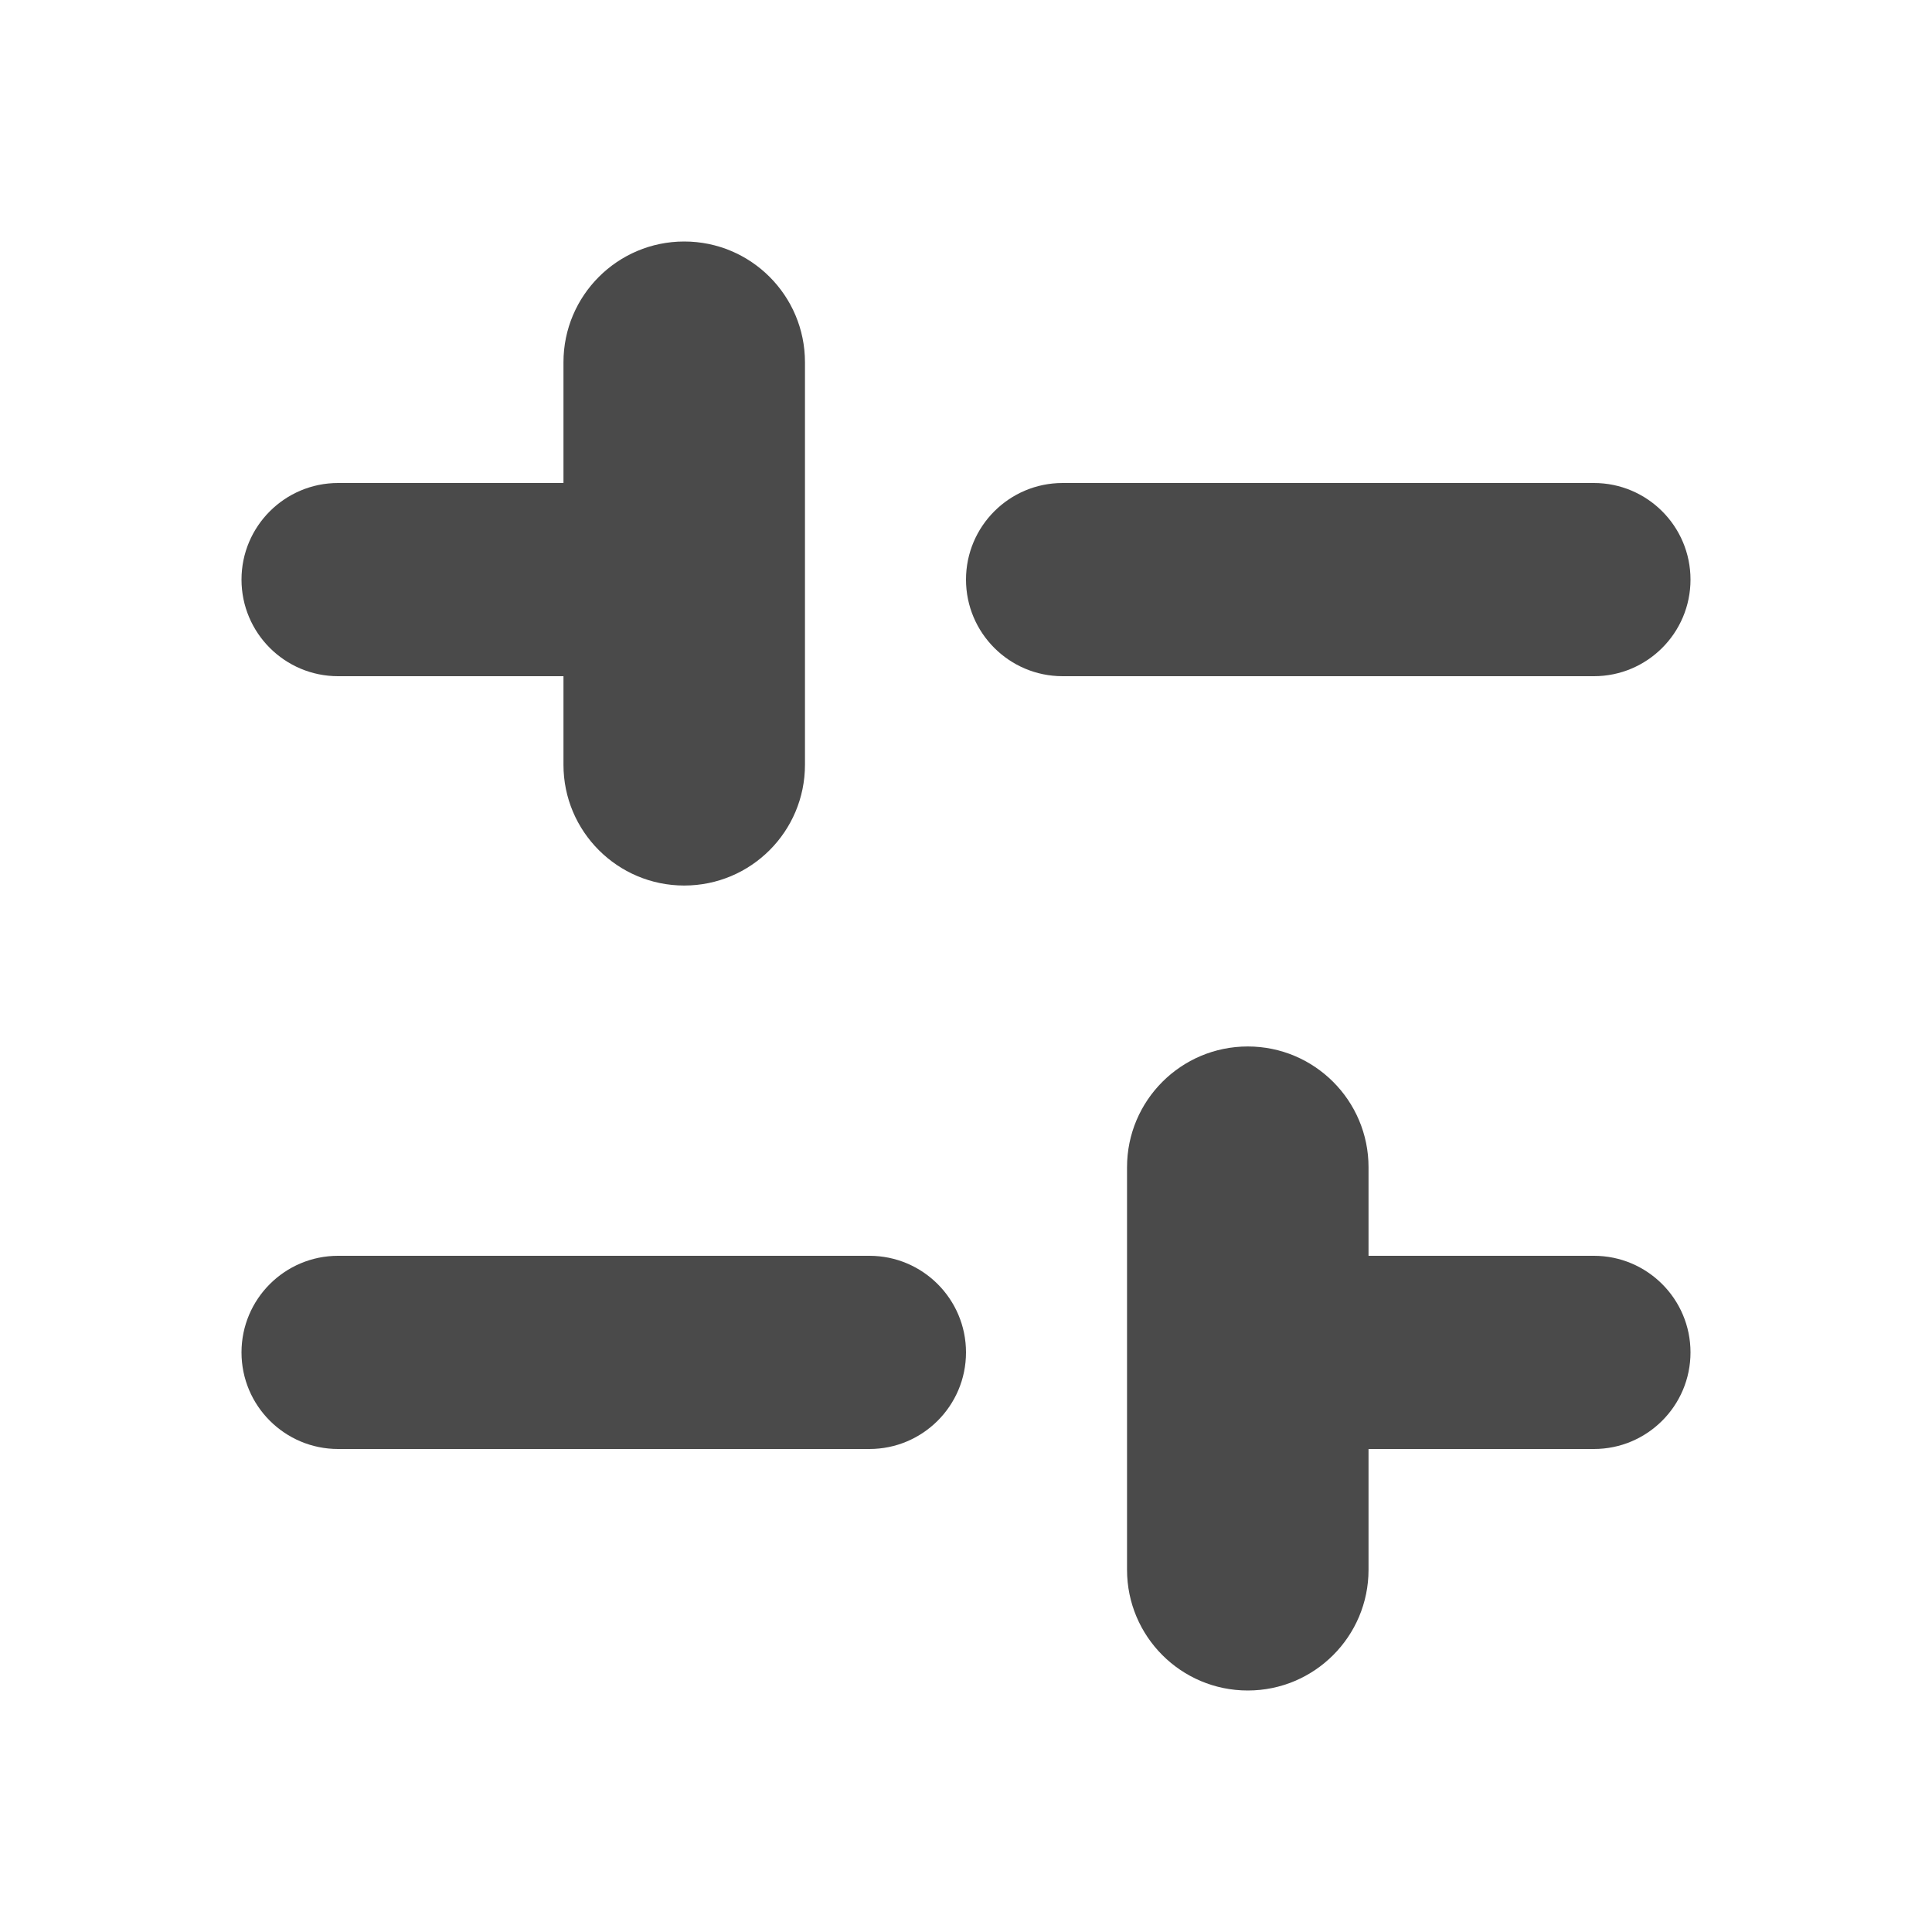
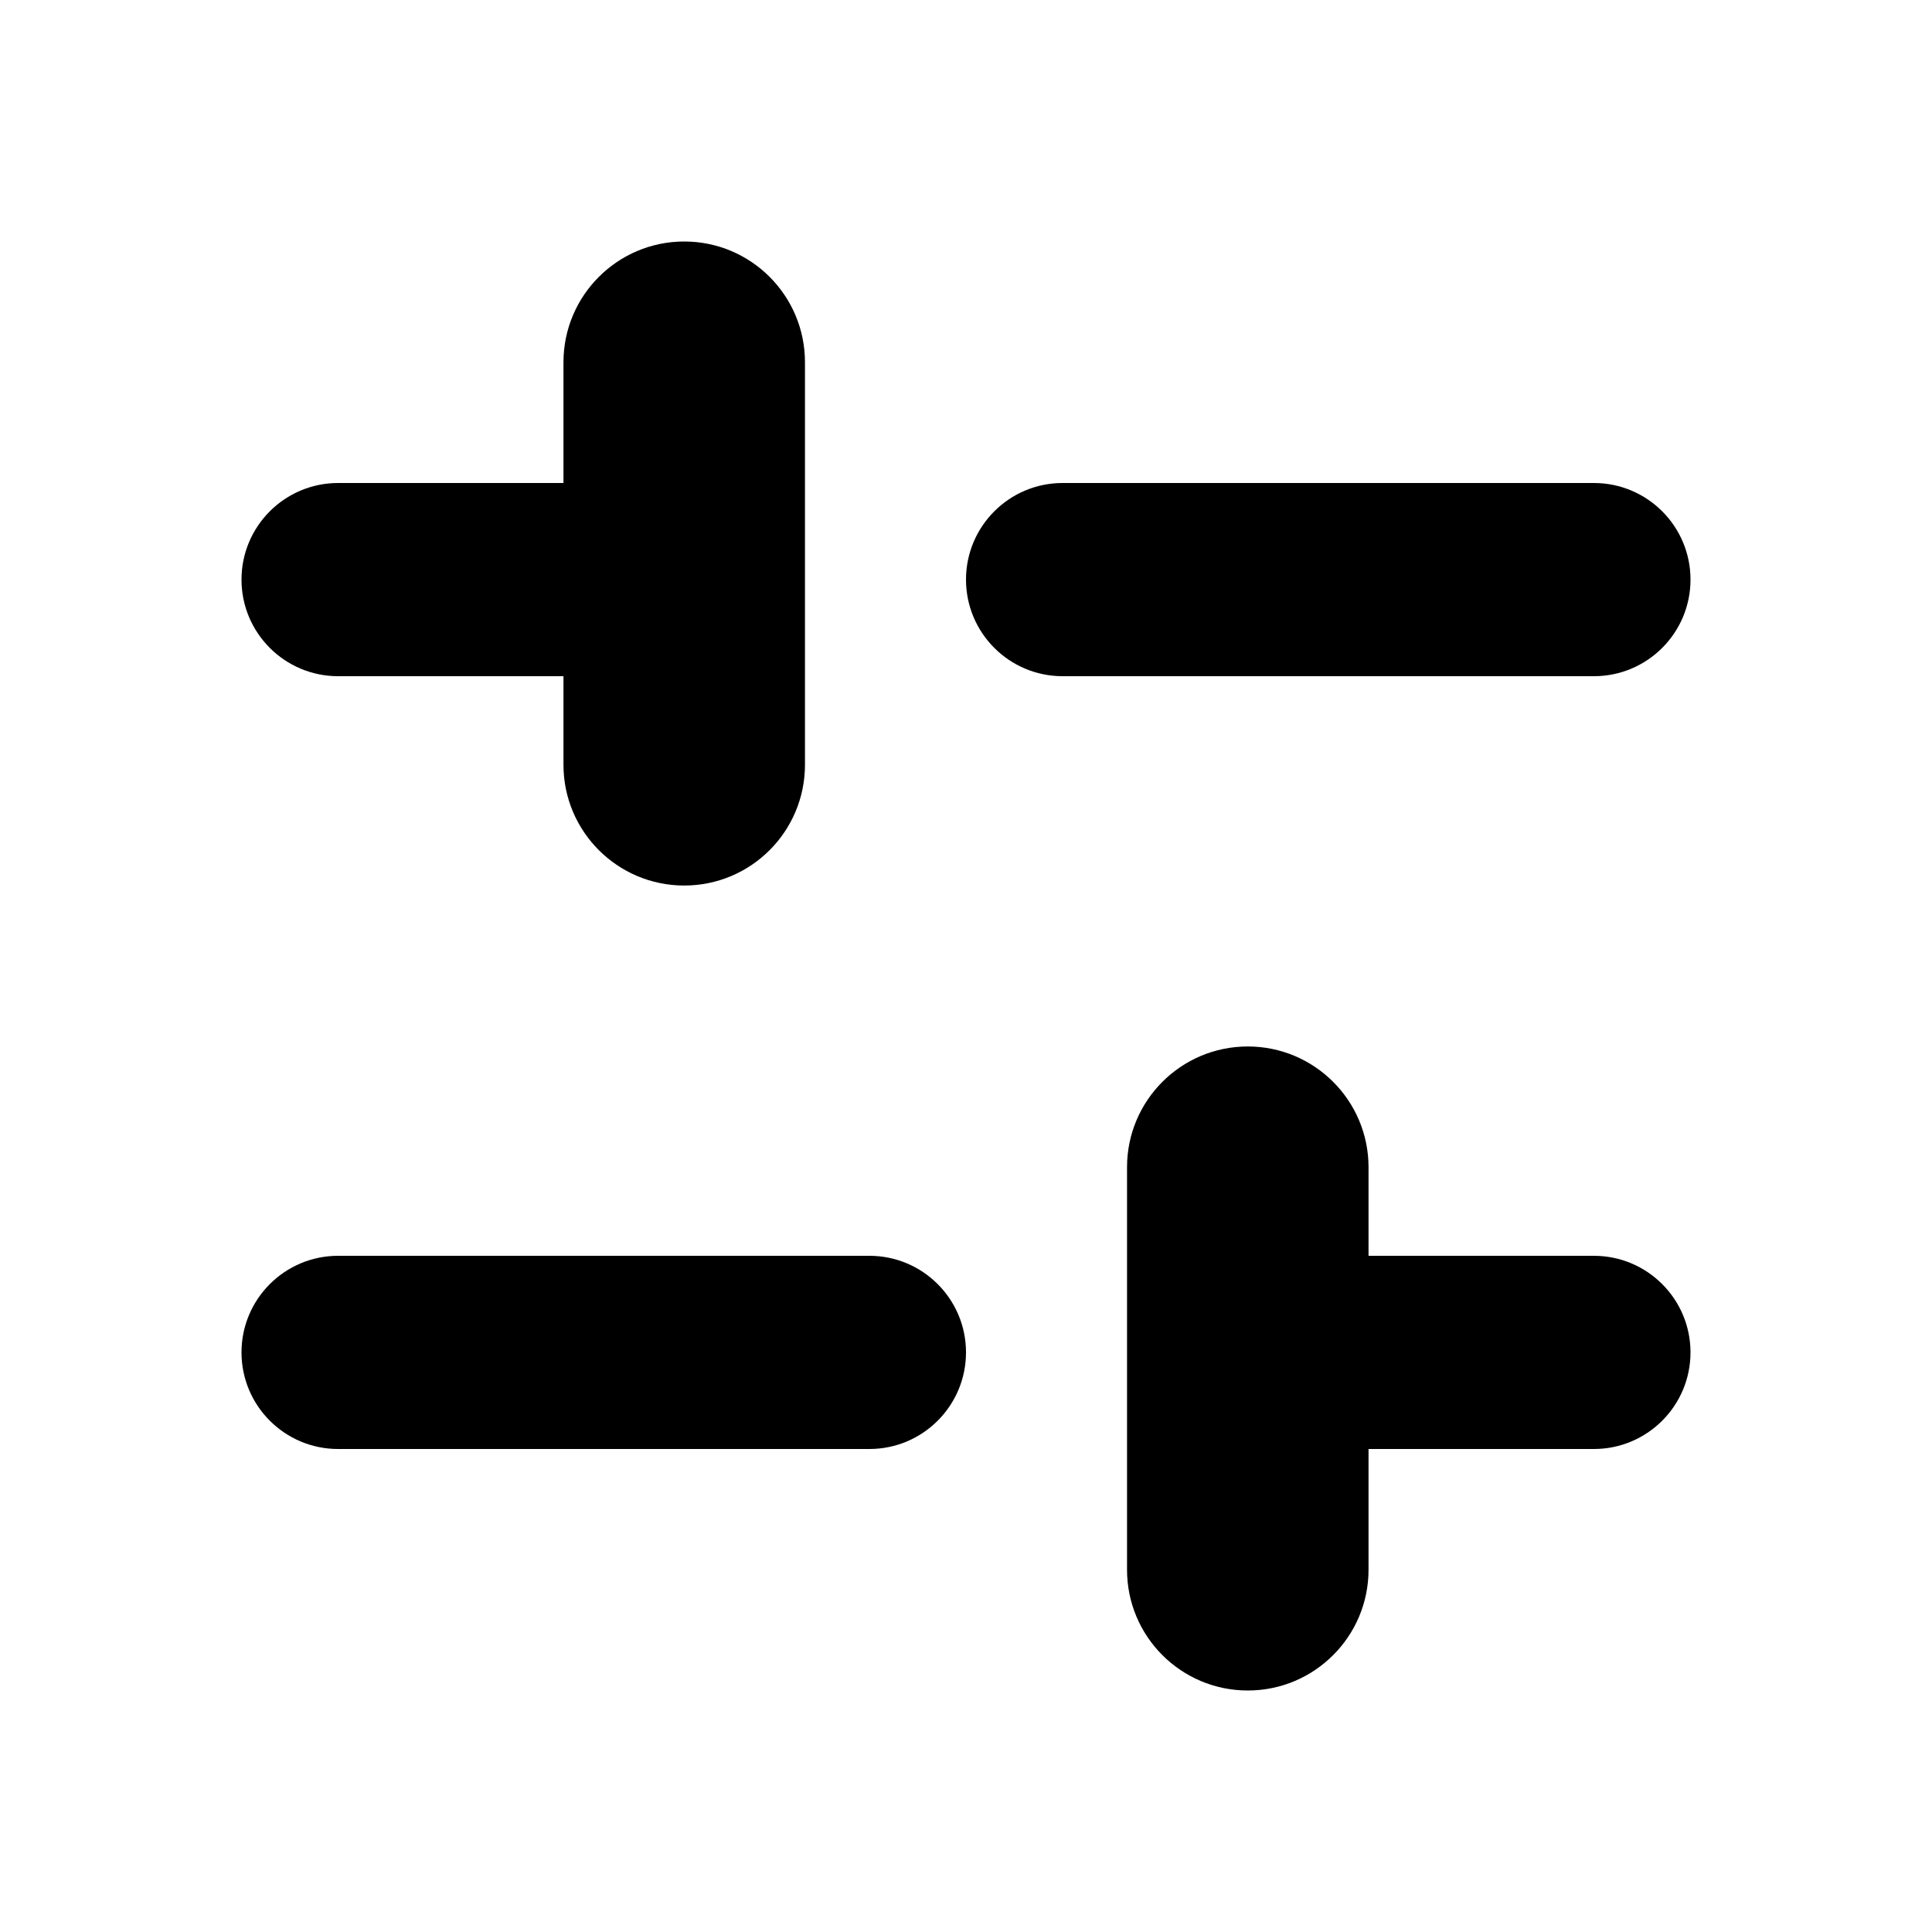
- <svg xmlns="http://www.w3.org/2000/svg" width="20" height="20" viewBox="0 0 20 20" fill="none">
-   <path d="M7.083 2.5C6.393 2.5 5.833 3.06 5.833 3.75V5H3.5C2.948 5 2.5 5.448 2.5 6C2.5 6.552 2.948 7 3.5 7H5.833V7.917C5.833 8.607 6.393 9.167 7.083 9.167C7.774 9.167 8.333 8.607 8.333 7.917V3.75C8.333 3.06 7.774 2.5 7.083 2.5ZM10 6C10 6.552 10.448 7 11 7H16.5C17.052 7 17.5 6.552 17.5 6C17.5 5.448 17.052 5 16.5 5H11C10.448 5 10 5.448 10 6ZM12.917 10.833C13.607 10.833 14.167 11.393 14.167 12.083V13H16.5C17.052 13 17.5 13.448 17.5 14C17.5 14.552 17.052 15 16.5 15H14.167V16.25C14.167 16.94 13.607 17.5 12.917 17.5C12.226 17.5 11.667 16.94 11.667 16.25V12.083C11.667 11.393 12.226 10.833 12.917 10.833ZM10 14C10 14.552 9.552 15 9 15H3.5C2.948 15 2.5 14.552 2.5 14C2.5 13.448 2.948 13 3.5 13H9C9.552 13 10 13.448 10 14Z" fill="#4A4A4A" />
+ <svg xmlns="http://www.w3.org/2000/svg" width="20" height="20" viewBox="0 0 20 20">
+   <path d="M7.083 2.5C6.393 2.5 5.833 3.06 5.833 3.75V5H3.5C2.948 5 2.5 5.448 2.5 6C2.5 6.552 2.948 7 3.5 7H5.833V7.917C5.833 8.607 6.393 9.167 7.083 9.167C7.774 9.167 8.333 8.607 8.333 7.917V3.75C8.333 3.06 7.774 2.5 7.083 2.5ZM10 6C10 6.552 10.448 7 11 7H16.5C17.052 7 17.5 6.552 17.5 6C17.5 5.448 17.052 5 16.5 5H11C10.448 5 10 5.448 10 6ZM12.917 10.833C13.607 10.833 14.167 11.393 14.167 12.083V13H16.5C17.052 13 17.5 13.448 17.5 14C17.5 14.552 17.052 15 16.5 15H14.167V16.25C14.167 16.94 13.607 17.5 12.917 17.5C12.226 17.5 11.667 16.94 11.667 16.25V12.083C11.667 11.393 12.226 10.833 12.917 10.833ZM10 14C10 14.552 9.552 15 9 15H3.5C2.948 15 2.5 14.552 2.5 14C2.5 13.448 2.948 13 3.5 13H9C9.552 13 10 13.448 10 14Z" />
</svg>
